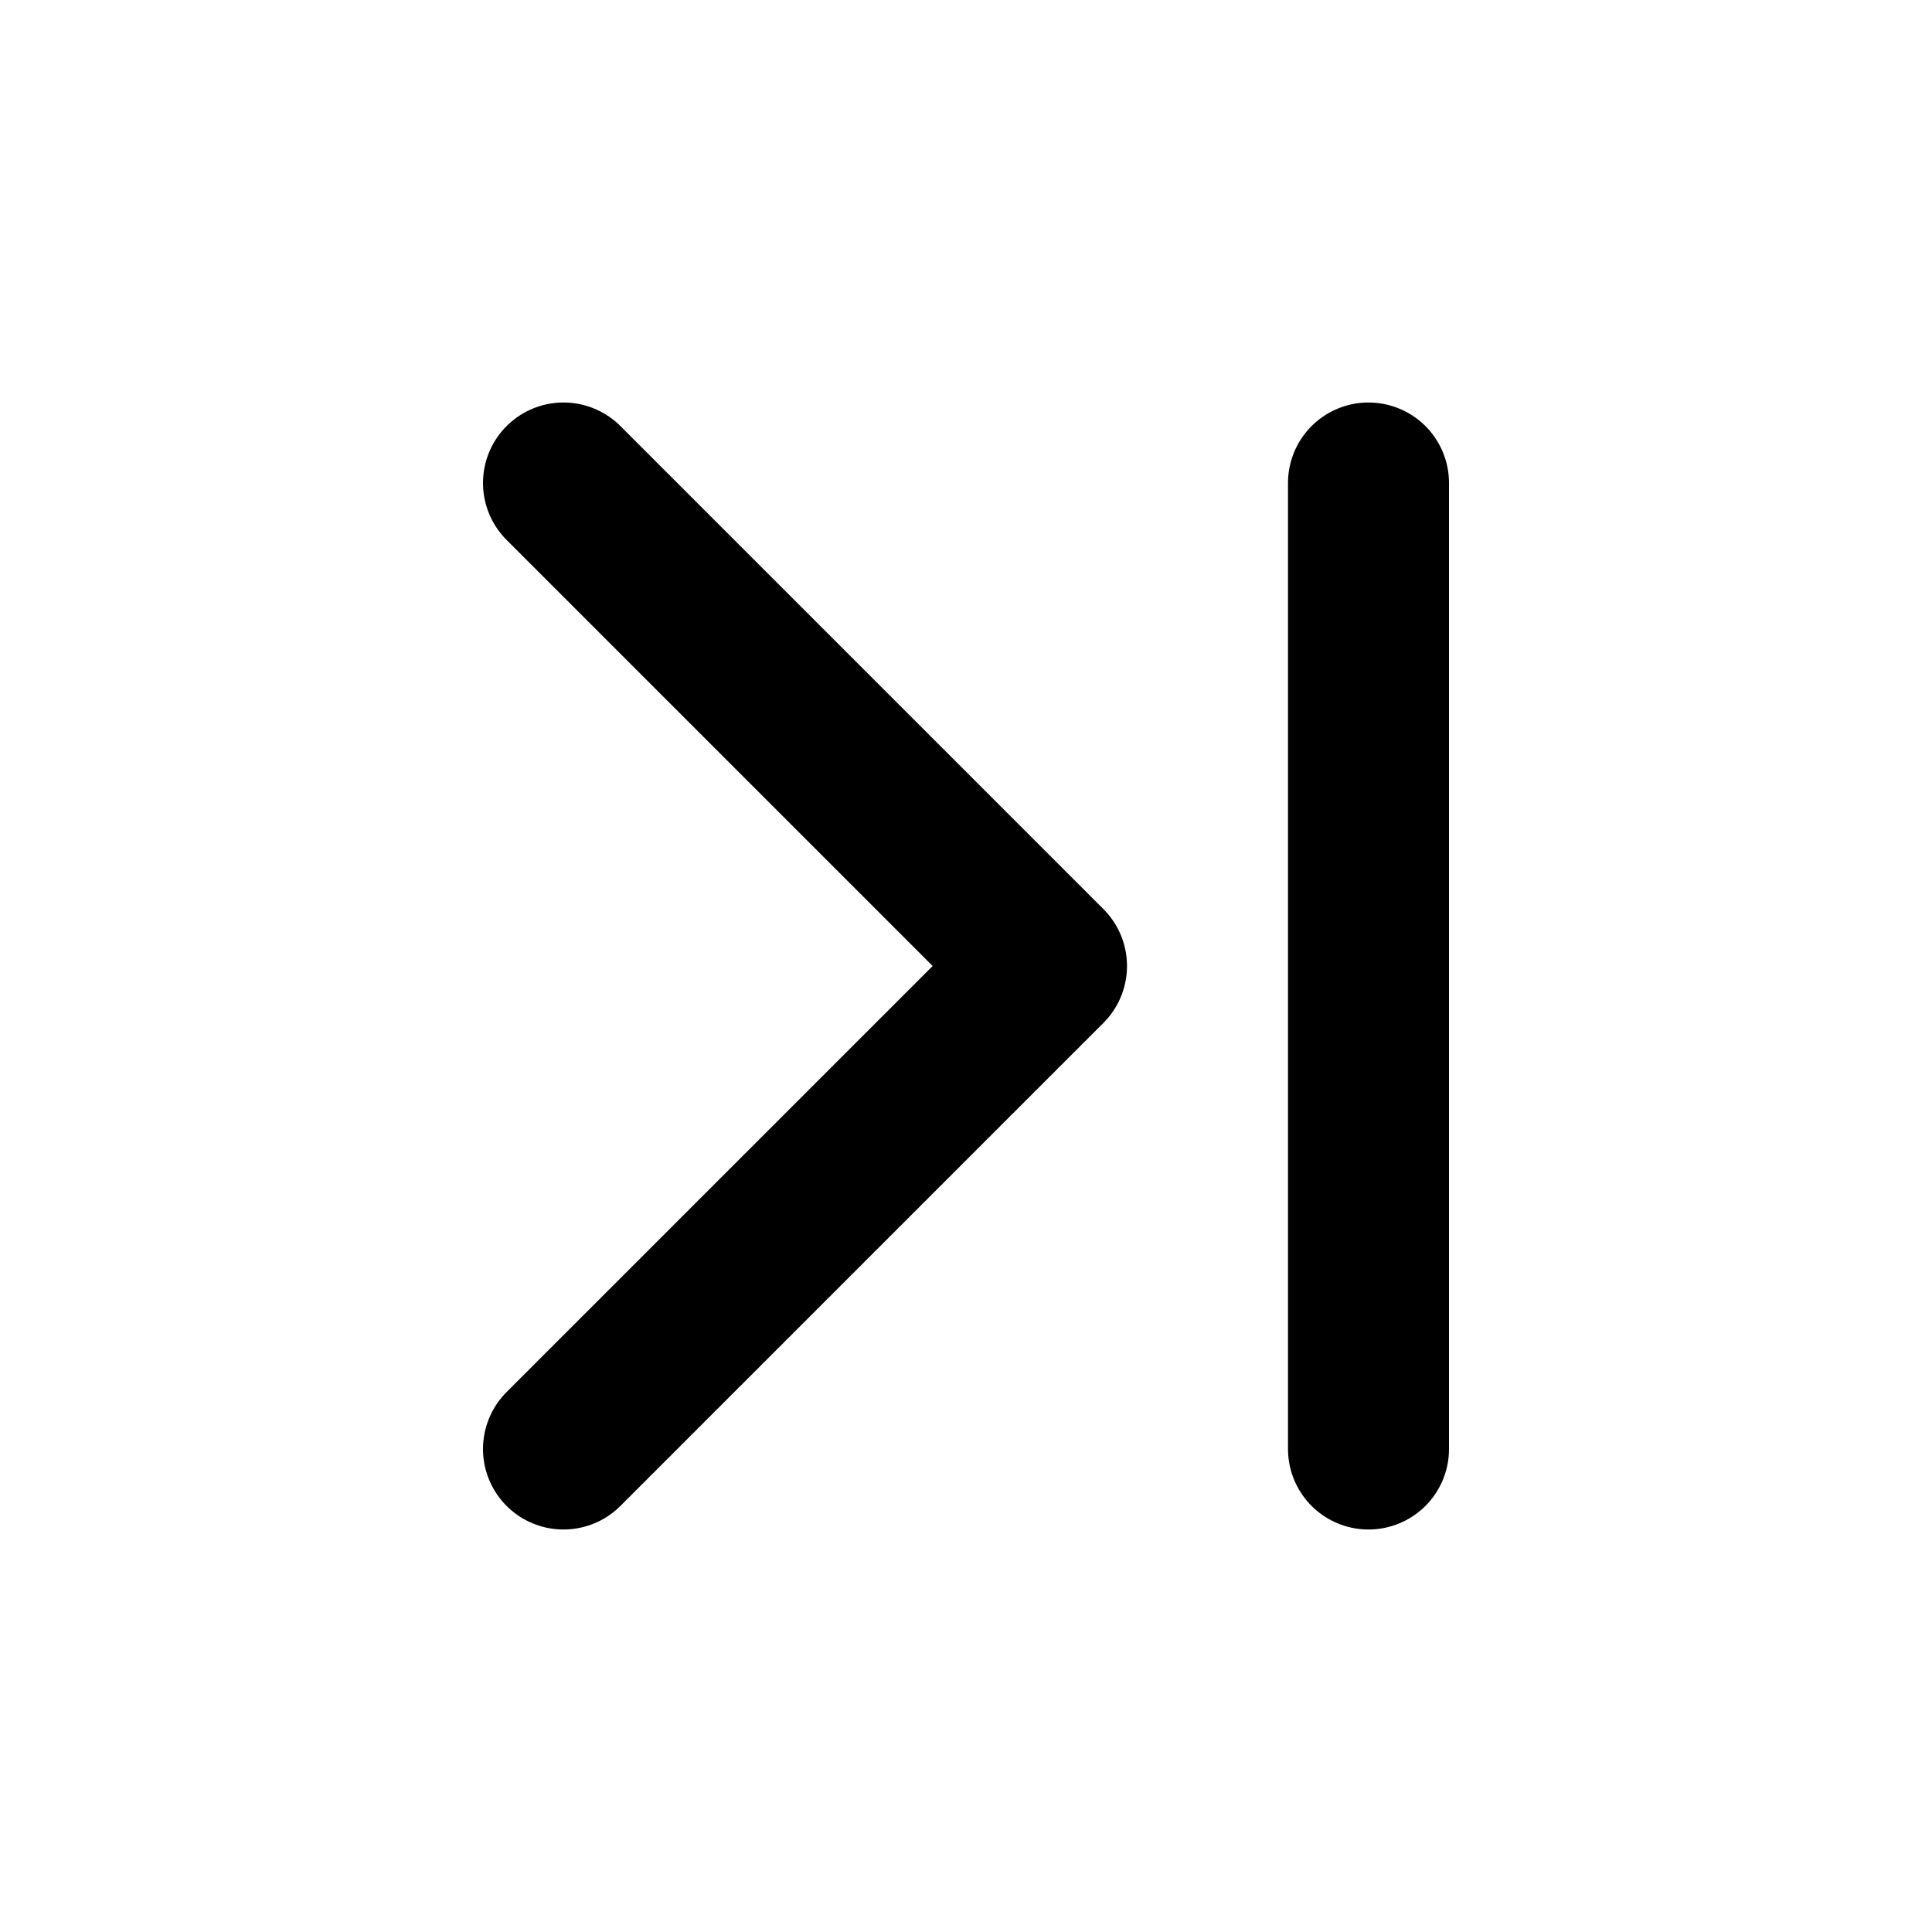
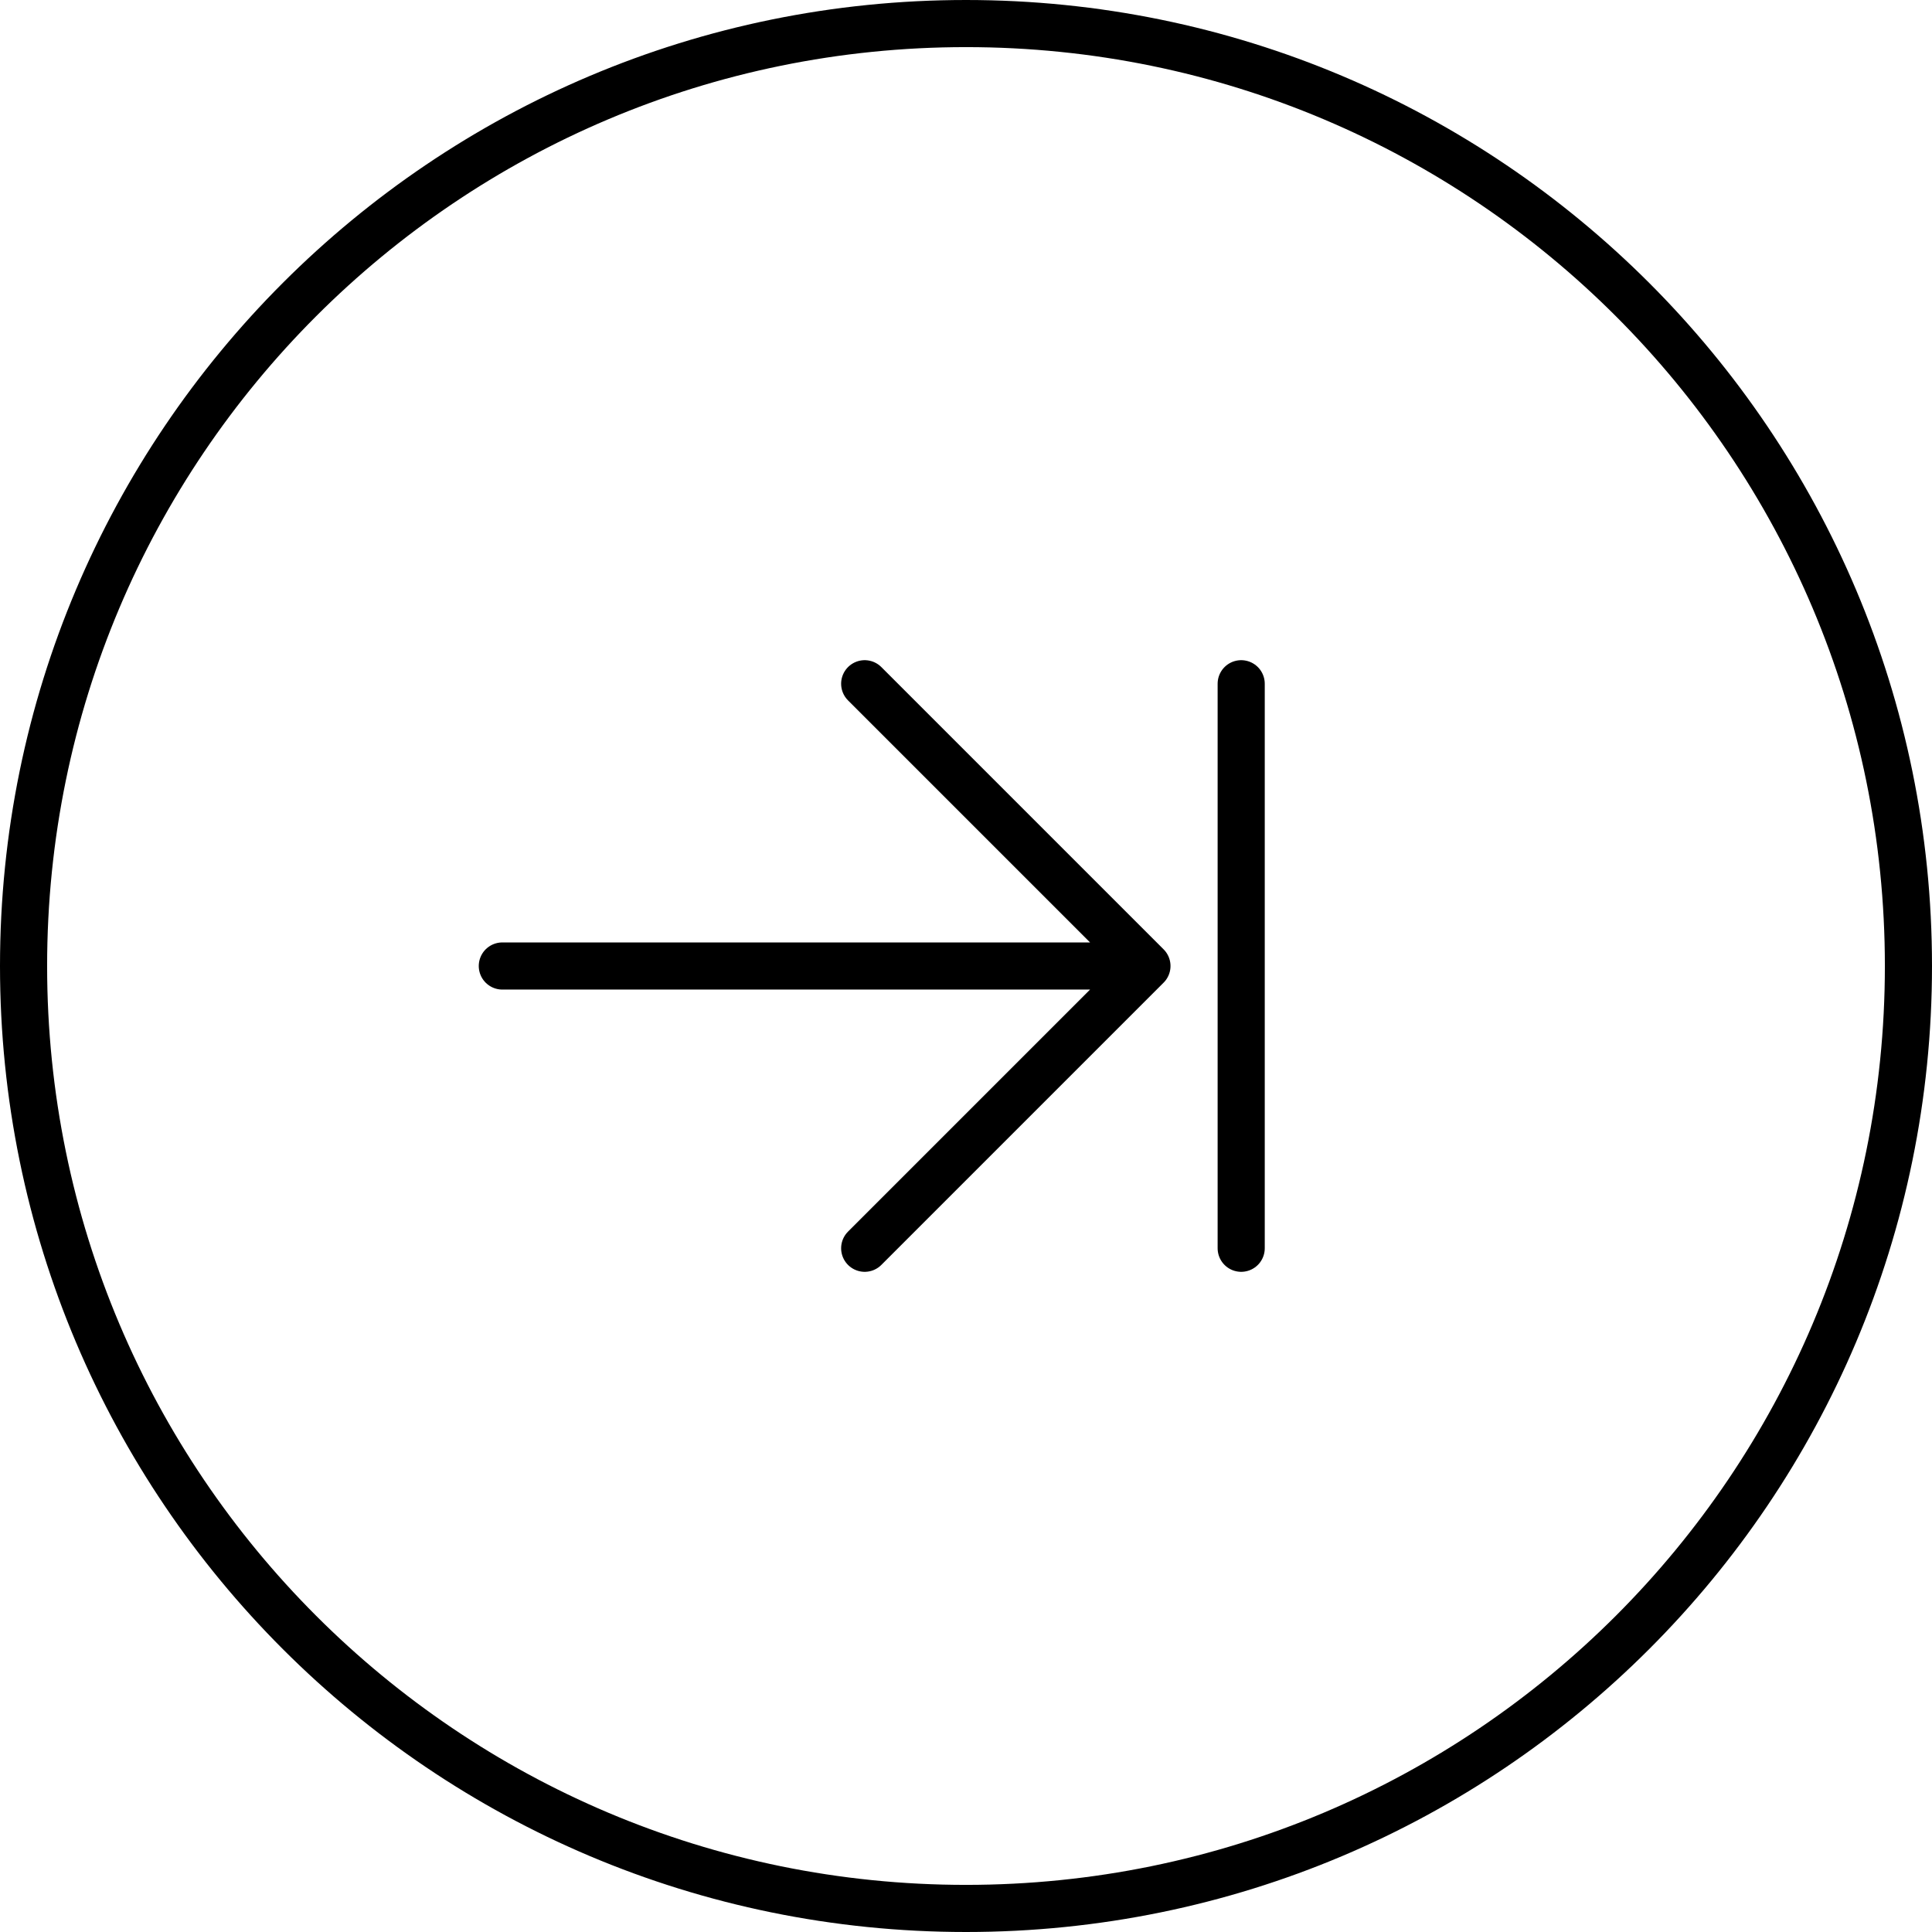
- <svg xmlns="http://www.w3.org/2000/svg" height="24" viewBox="0 0 24 24" fill="none" stroke="currentColor" stroke-width="2" stroke-linecap="round" stroke-linejoin="round">
-   <path d="m7 18 6-6-6-6" />
-   <path d="M17 6v12" />
+ <svg xmlns="http://www.w3.org/2000/svg" viewBox="0 0 41 41" fill="none" stroke="currentColor" stroke-linecap="round" stroke-linejoin="round">
+   <path d="m.5,20.5c0,11.05,8.95,20,20,20s20-8.95,20-20S31.55.5,20.5.5.5,9.45.5,20.5Z" />
+   <path d="m10.66,20.5h13.68m0,0l-5.99,5.99m5.99-5.99l-5.99-5.99" />
+   <path d="m26.34,20.5v5.99m0-5.99v-5.99" />
</svg>
